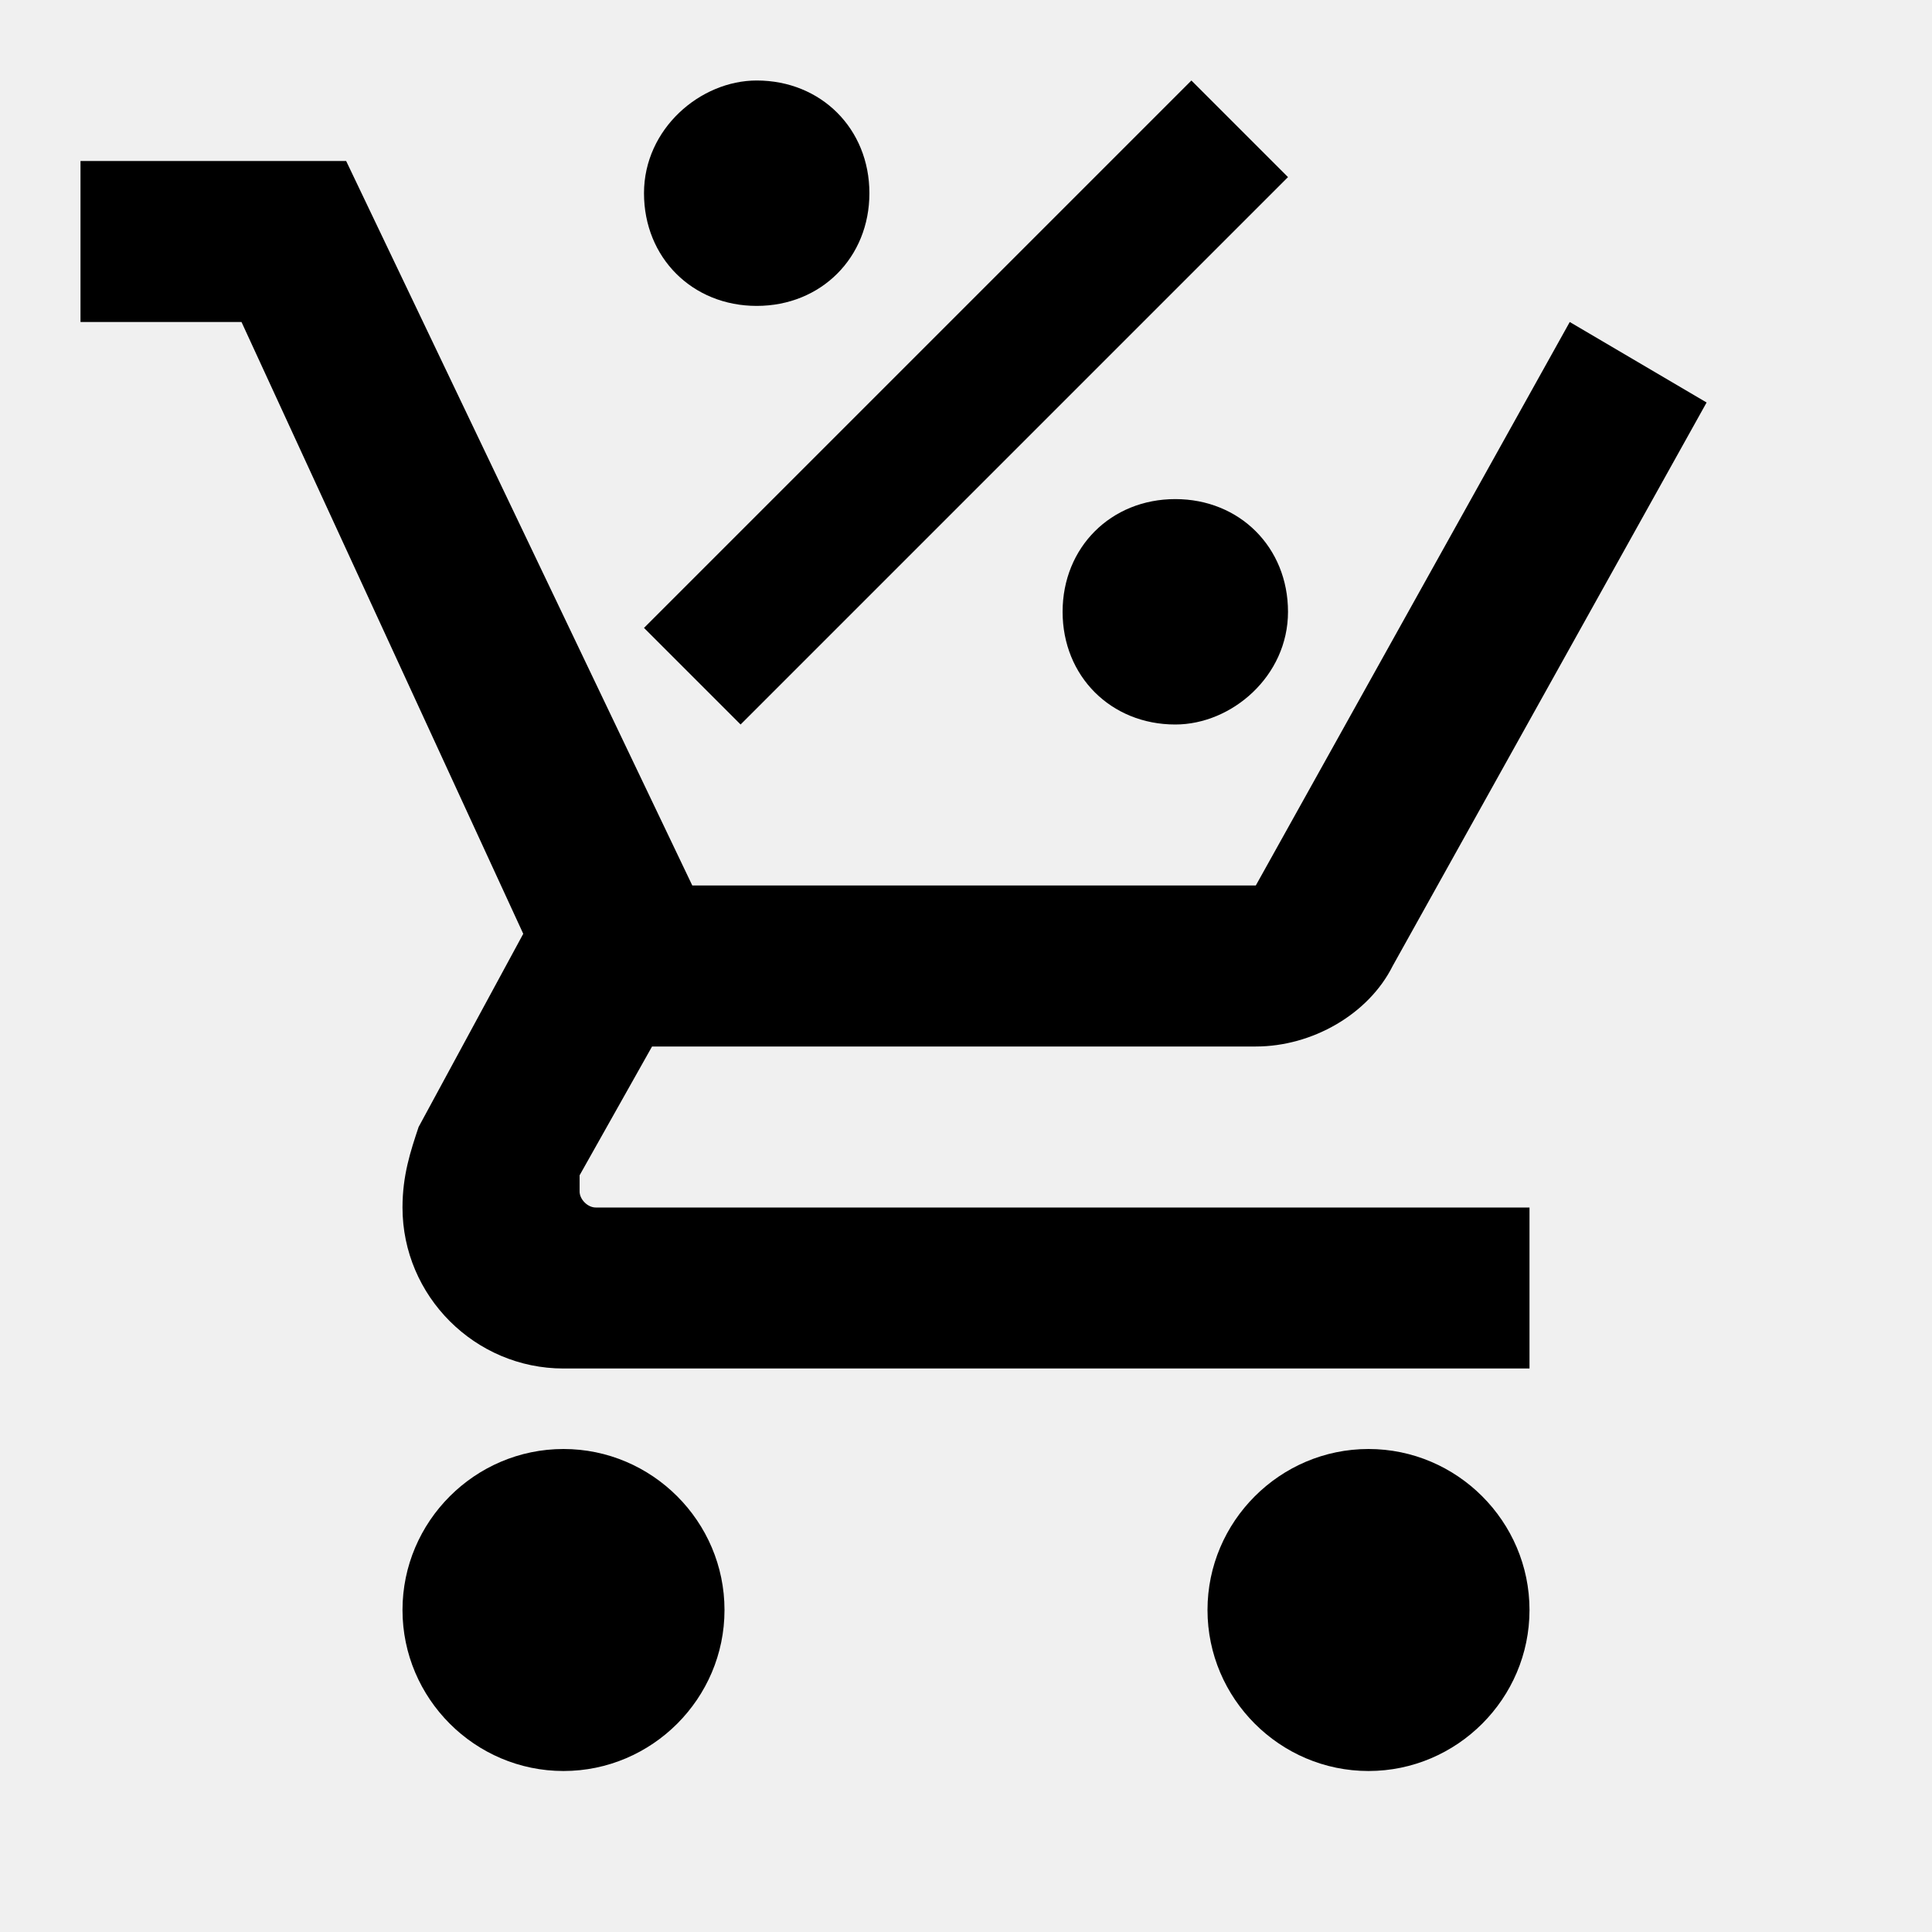
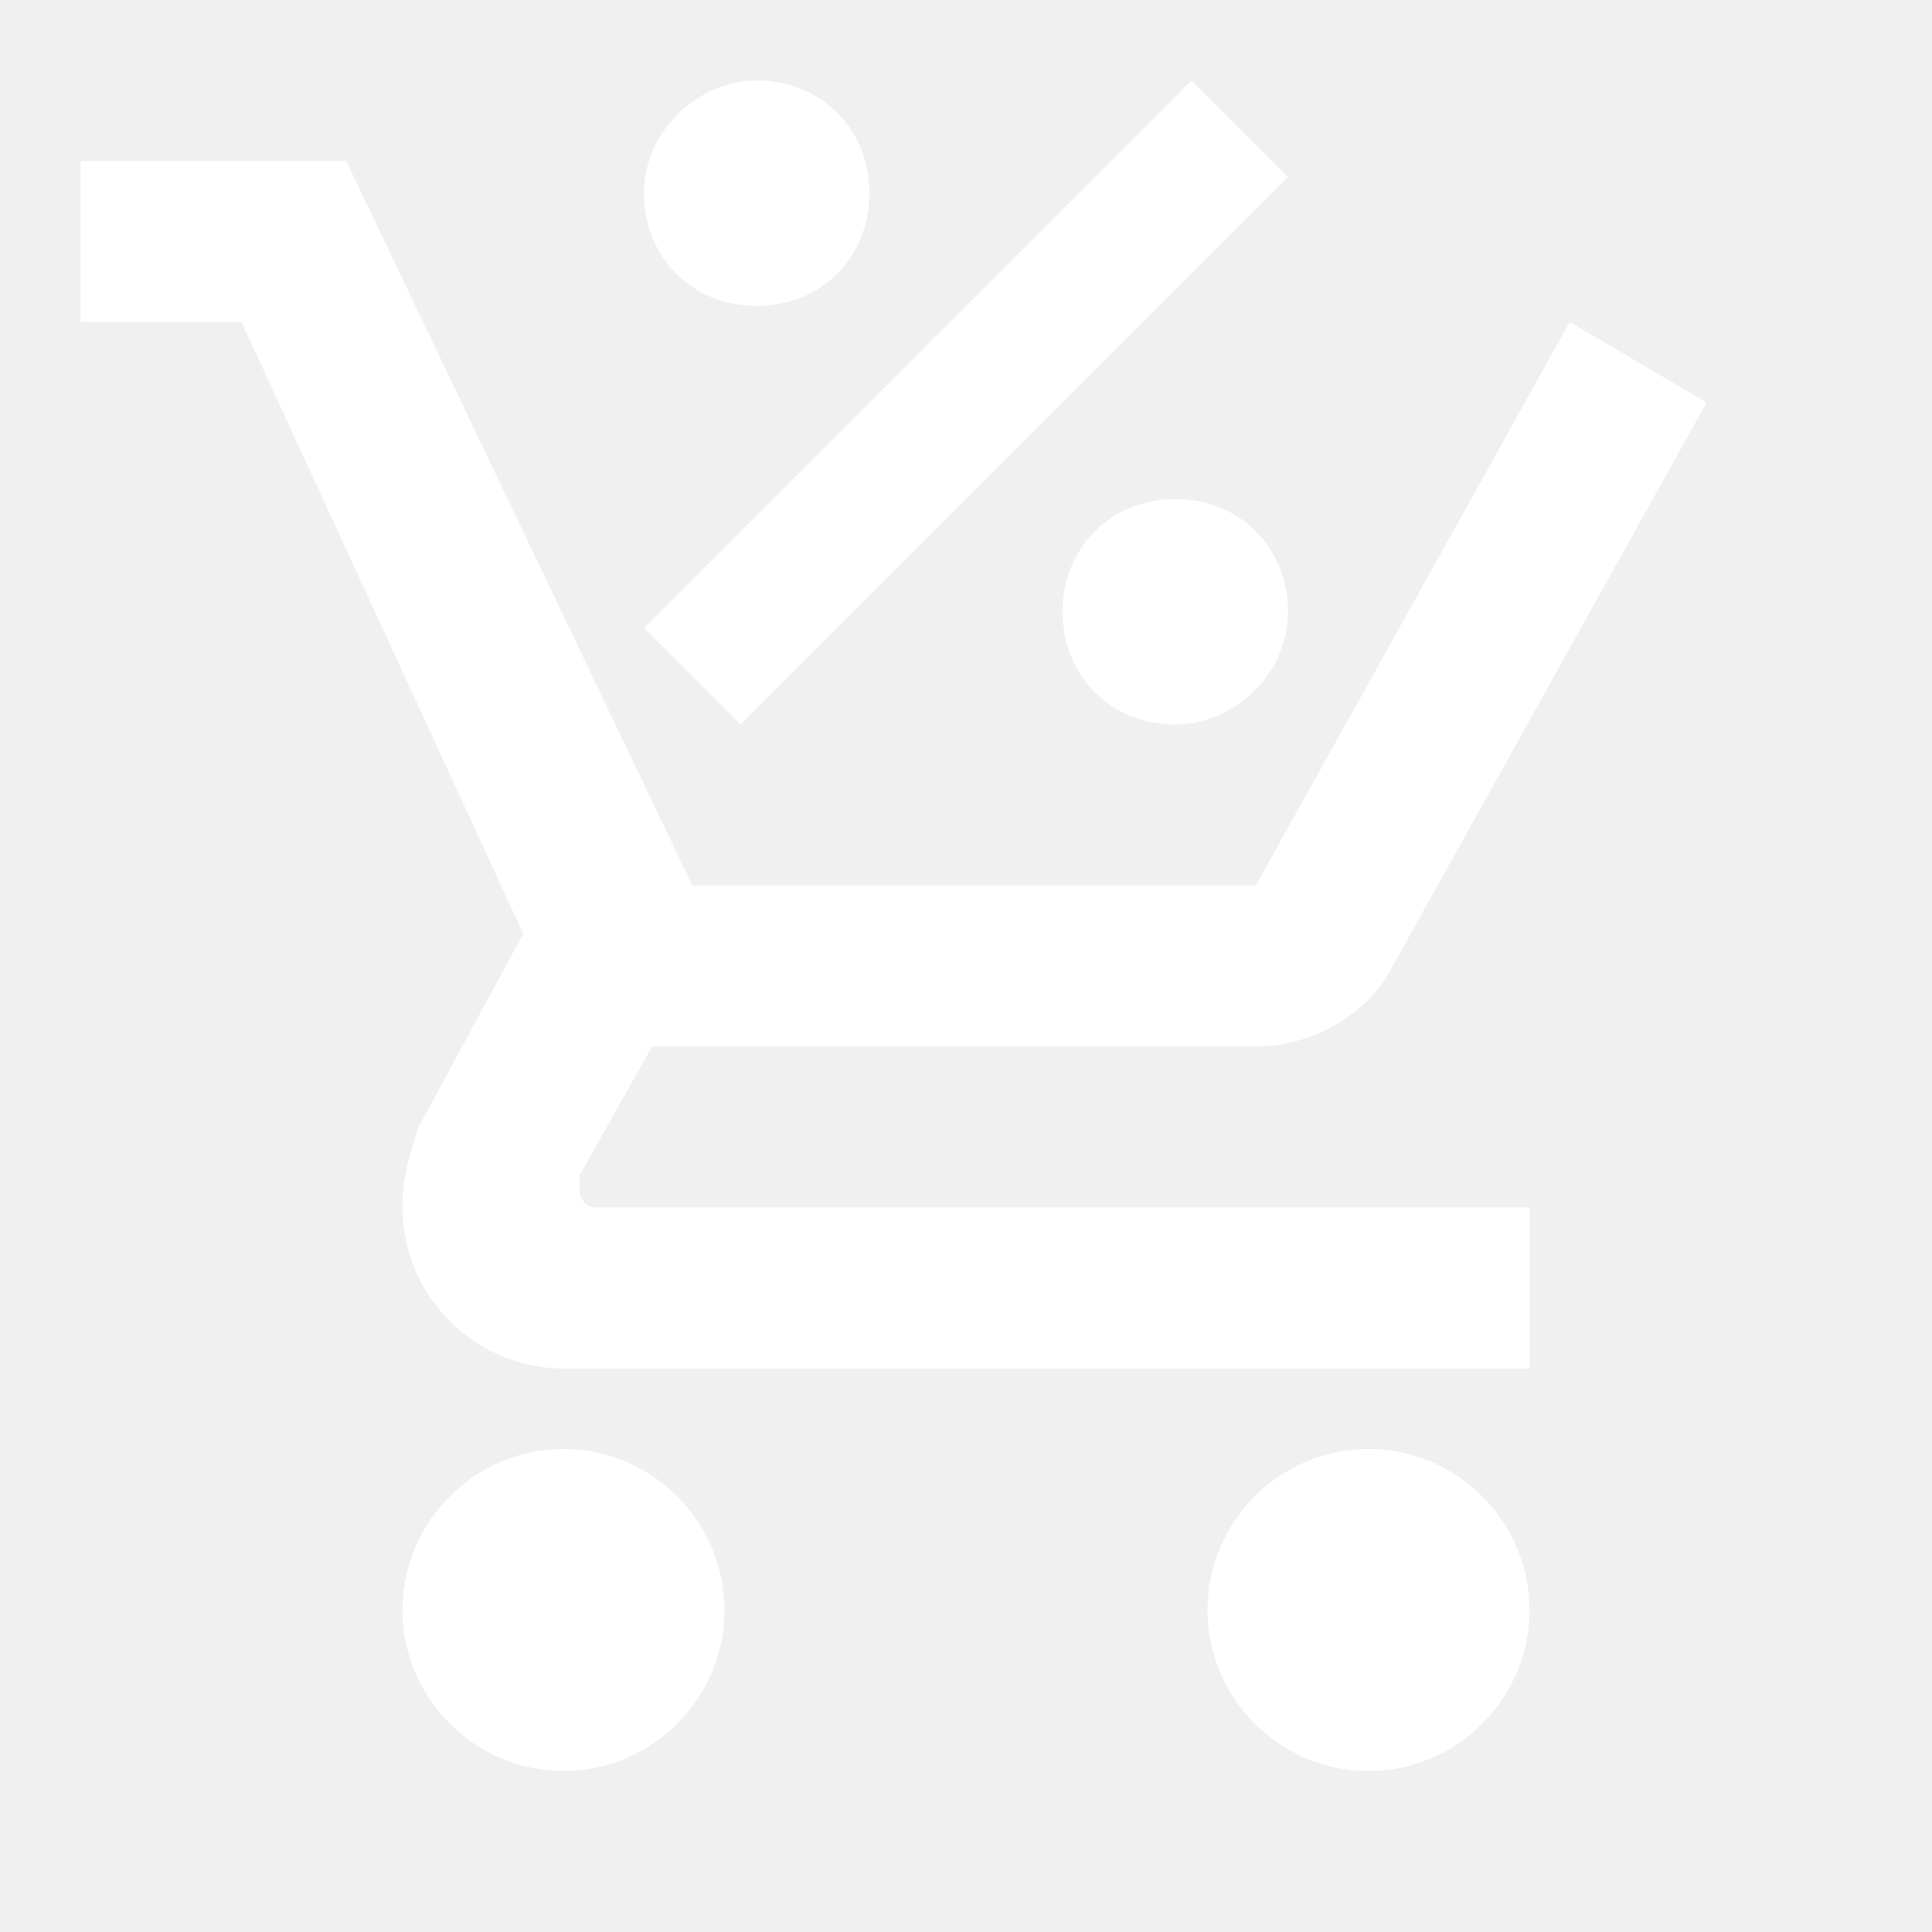
<svg xmlns="http://www.w3.org/2000/svg" width="24" height="24" viewBox="0 0 24 24" fill="none">
-   <path d="M7 18C8.1 18 9 18.9 9 20C9 21.1 8.1 22 7 22C5.9 22 5 21.1 5 20C5 18.9 5.9 18 7 18ZM17 18C18.1 18 19 18.9 19 20C19 21.1 18.1 22 17 22C15.9 22 15 21.1 15 20C15 18.9 15.9 18 17 18ZM7.2 14.8C7.2 14.9 7.3 15 7.4 15H19V17H7C5.9 17 5 16.1 5 15C5 14.6 5.1 14.3 5.2 14L6.5 11.6L3 4H1V2H4.3L8.6 11H15.6L19.5 4L21.2 5L17.3 12C17 12.6 16.3 13 15.6 13H8.1L7.2 14.6V14.8ZM9.4 1C10.2 1 10.8 1.6 10.8 2.4C10.8 3.2 10.2 3.8 9.4 3.8C8.6 3.8 8 3.2 8 2.4C8 1.6 8.7 1 9.4 1ZM14.6 9C13.8 9 13.2 8.4 13.2 7.6C13.2 6.8 13.8 6.2 14.6 6.2C15.4 6.2 16 6.8 16 7.6C16 8.4 15.3 9 14.6 9ZM9.2 9L8 7.8L14.8 1L16 2.2L9.2 9Z" fill="black" />
+   <path d="M7 18C8.1 18 9 18.9 9 20C9 21.1 8.1 22 7 22C5.9 22 5 21.1 5 20C5 18.9 5.9 18 7 18ZM17 18C18.1 18 19 18.9 19 20C19 21.1 18.1 22 17 22C15.9 22 15 21.1 15 20C15 18.9 15.9 18 17 18ZM7.2 14.8C7.2 14.9 7.3 15 7.4 15H19V17H7C5.9 17 5 16.1 5 15C5 14.6 5.1 14.3 5.2 14L6.5 11.6L3 4H1V2H4.3L8.6 11H15.6L19.5 4L21.2 5L17.3 12C17 12.6 16.3 13 15.6 13H8.1L7.2 14.6V14.8ZM9.4 1C10.2 1 10.8 1.6 10.8 2.4C10.8 3.2 10.2 3.8 9.4 3.8C8.6 3.8 8 3.2 8 2.4C8 1.6 8.7 1 9.4 1ZM14.6 9C13.8 9 13.2 8.4 13.2 7.6C13.2 6.8 13.8 6.2 14.6 6.2C15.4 6.2 16 6.8 16 7.6C16 8.4 15.3 9 14.6 9ZM9.2 9L8 7.8L14.8 1L16 2.2L9.2 9Z" fill="white" />
</svg>
